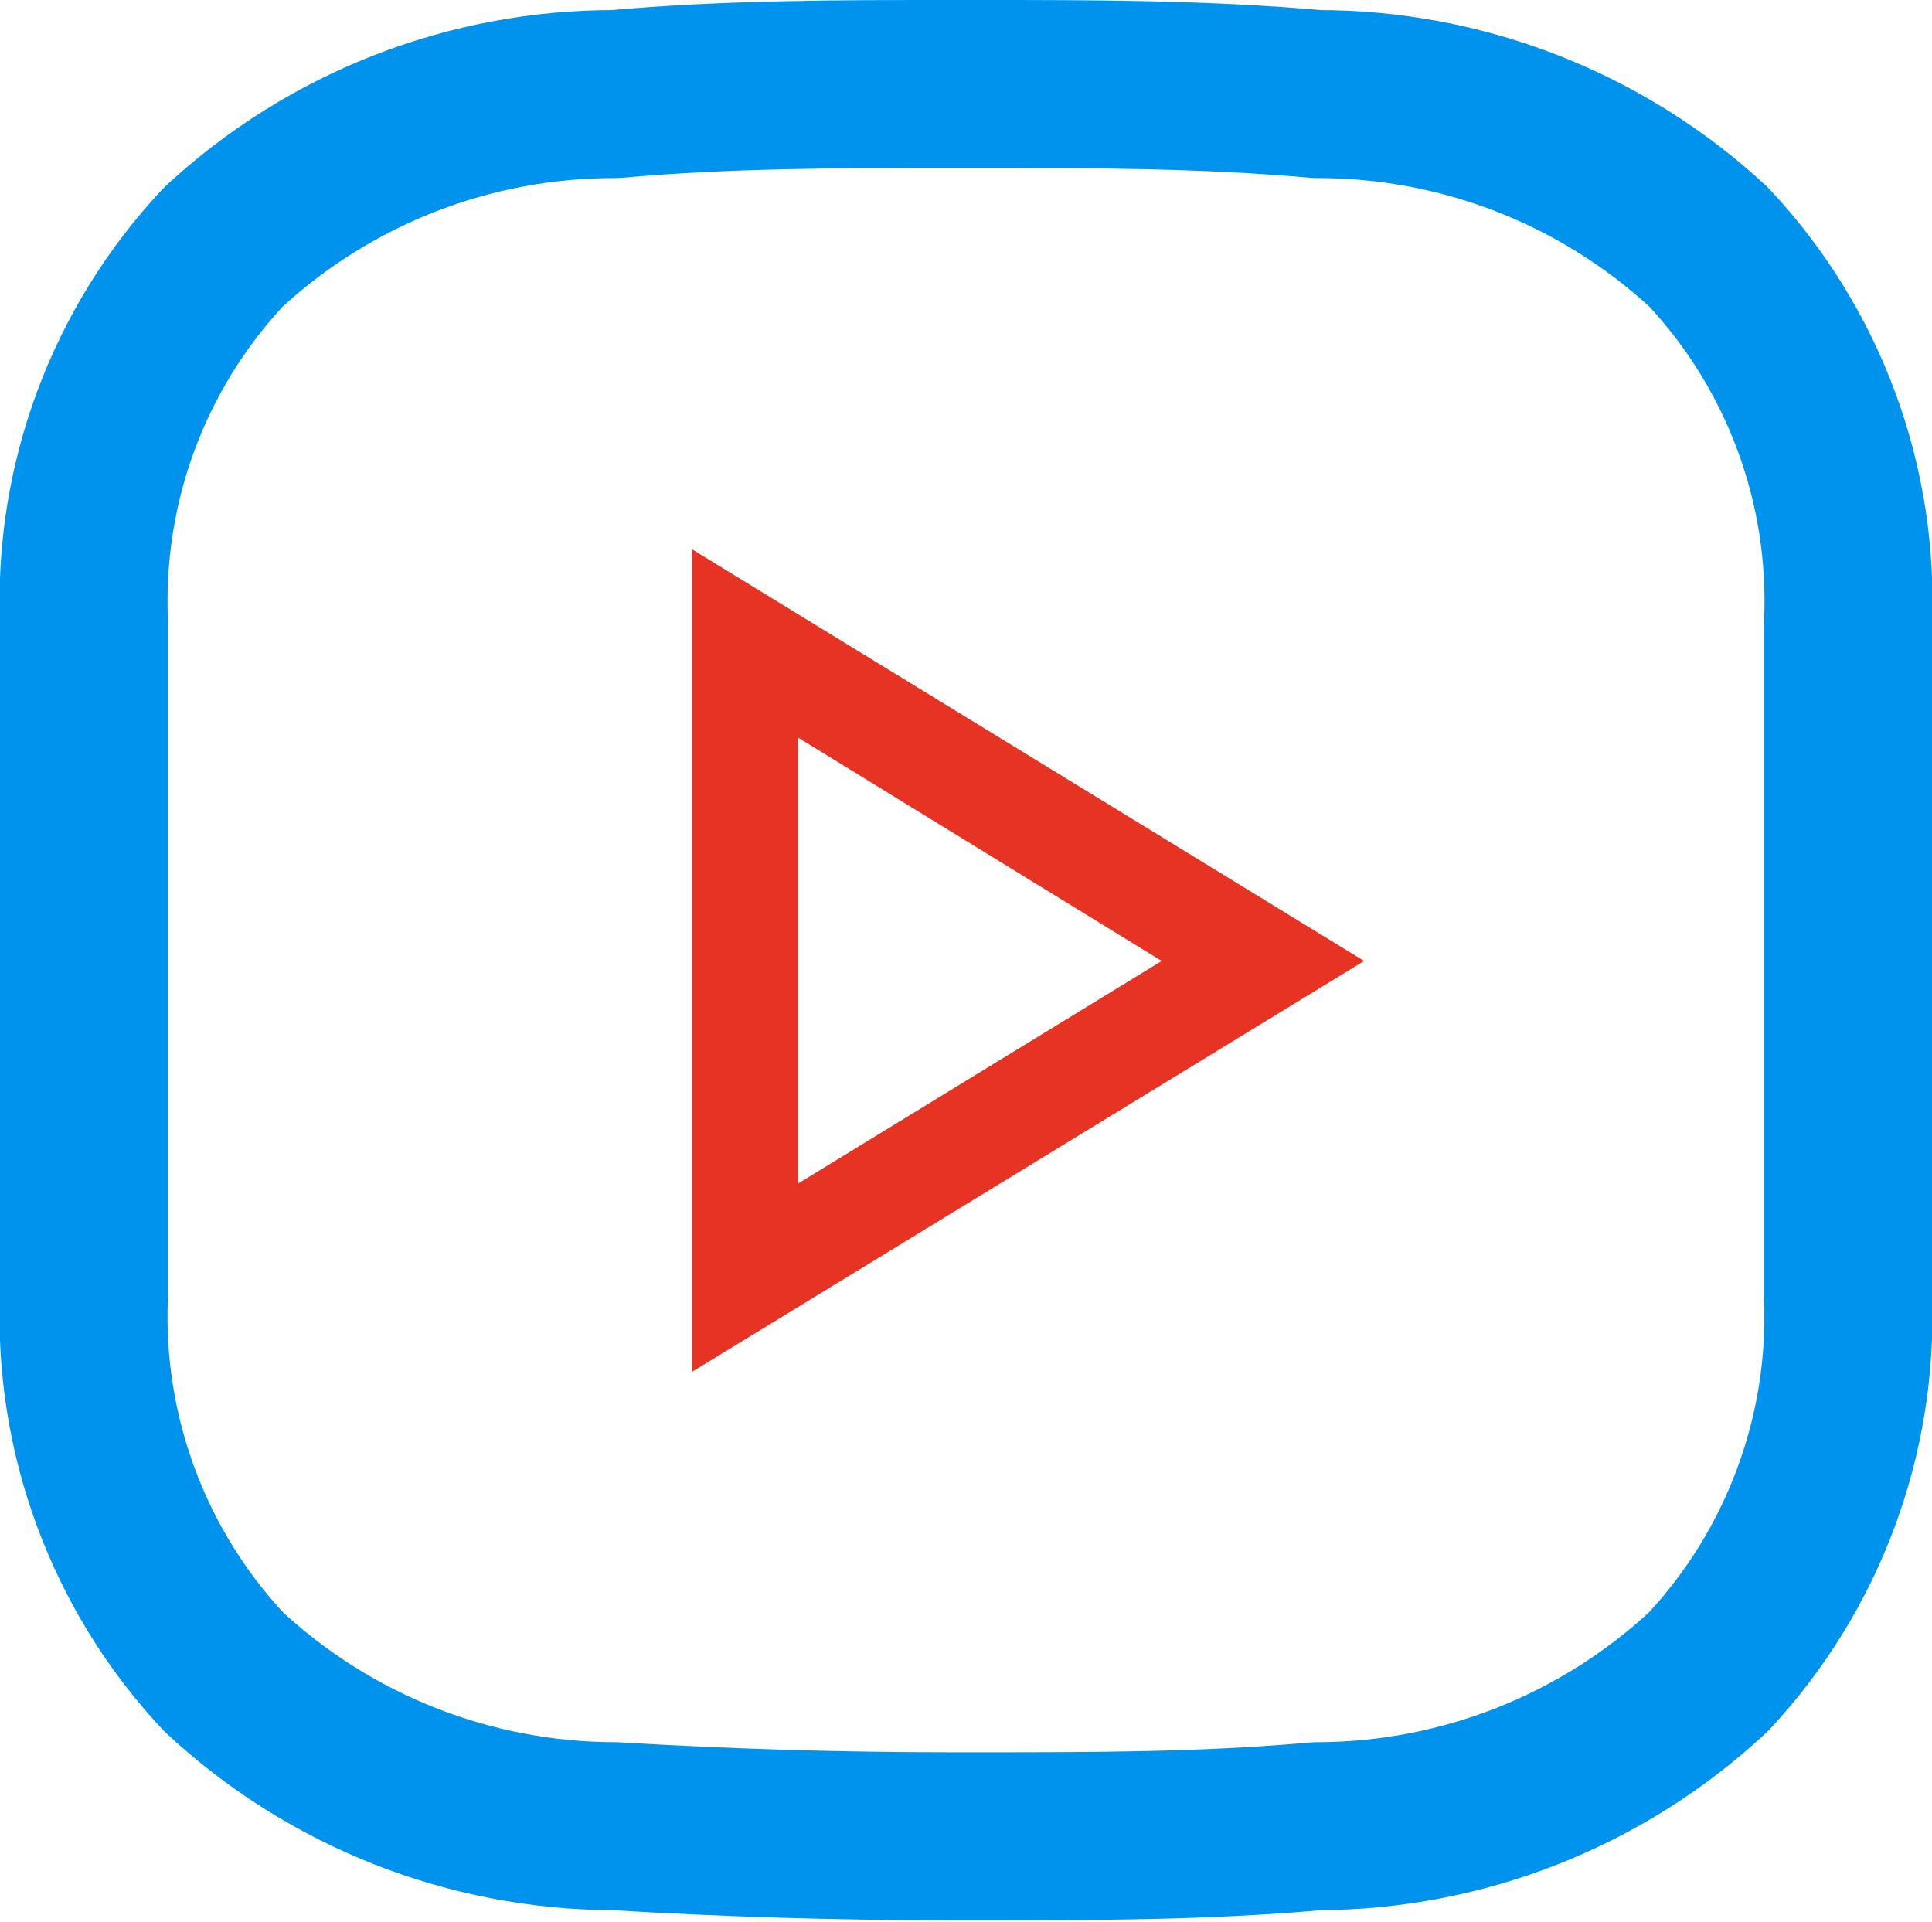
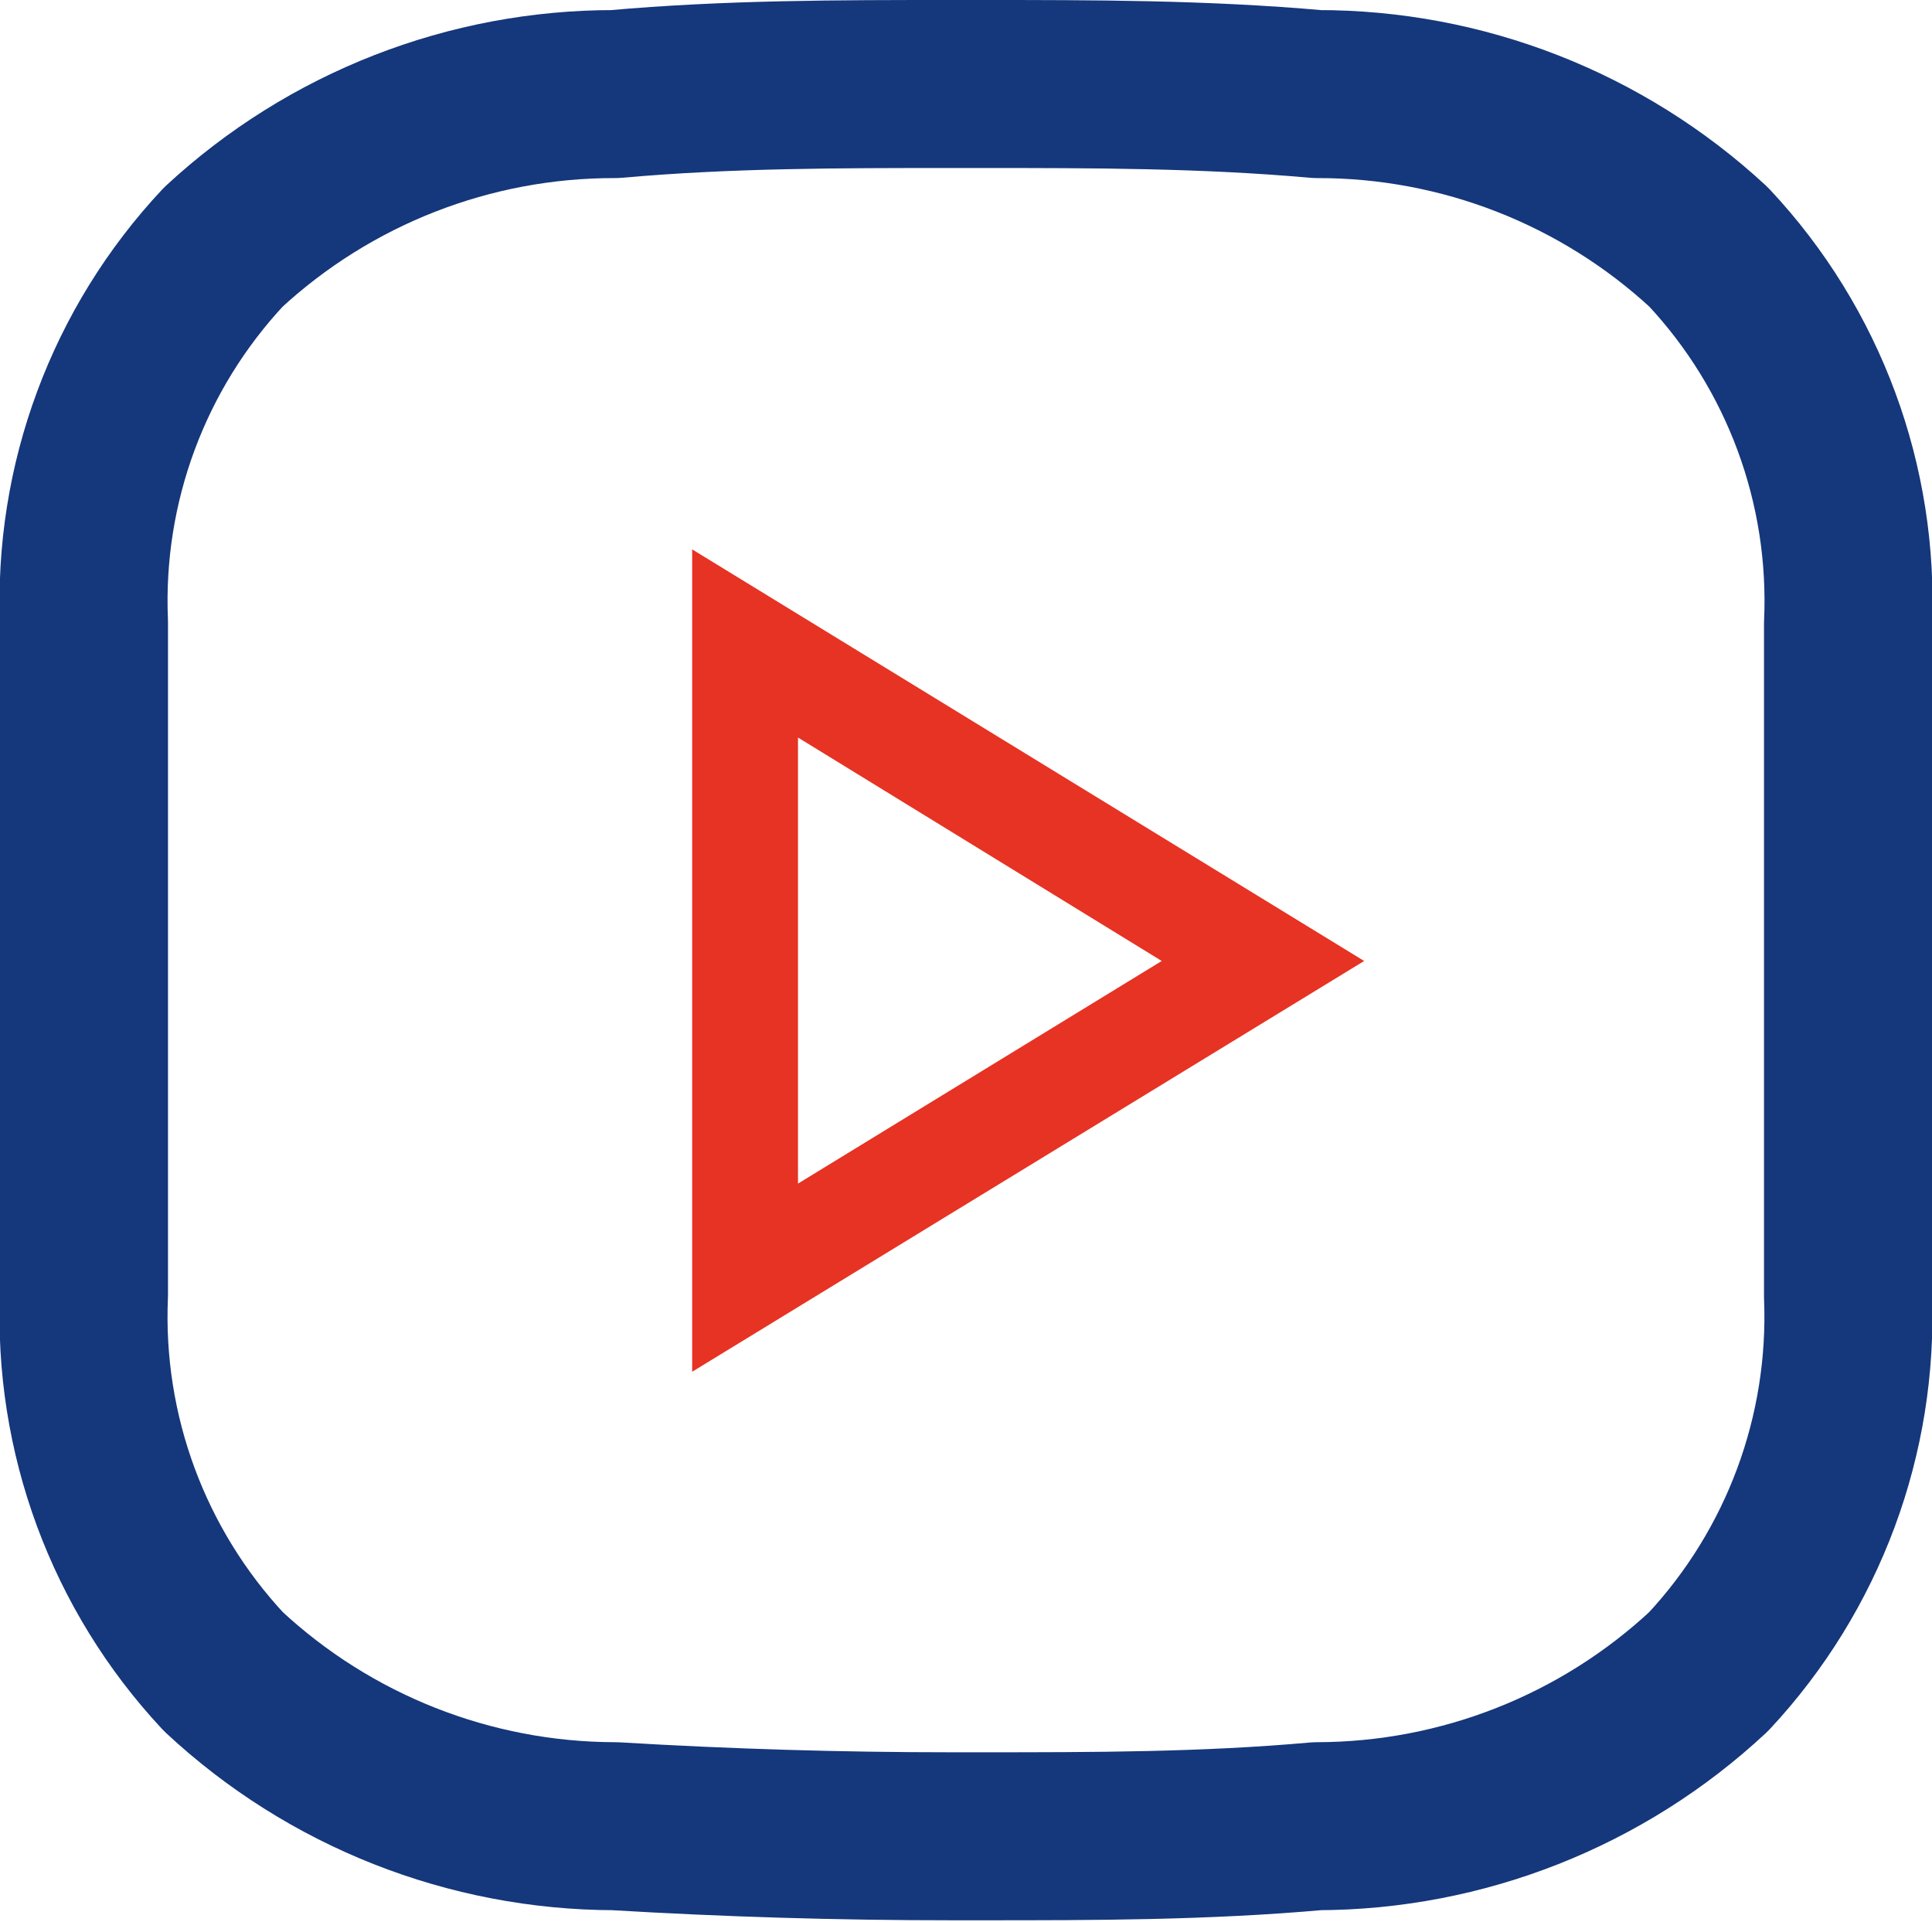
- <svg xmlns="http://www.w3.org/2000/svg" width="23" height="22.88">
+ <svg xmlns="http://www.w3.org/2000/svg" viewBox="0 0 23 22.88">
  <g id="Layer_2" data-name="Layer 2">
    <g id="レイヤー_3" data-name="レイヤー 3">
-       <path d="M20.34 2.94a6.84 6.84 0 00-4.66-1.82C14.34 1 13 1 11.68 1h-.36c-1.33 0-2.66 0-4 .12a6.84 6.84 0 00-4.66 1.82A6.16 6.16 0 001 7.41v8a6.19 6.19 0 001.66 4.49 6.85 6.85 0 004.66 1.84c1.34.08 2.67.12 4 .12h.36c1.33 0 2.66 0 4-.12a6.85 6.85 0 004.66-1.84A6.19 6.19 0 0022 15.43v-8a6.16 6.16 0 00-1.66-4.49z" fill="none" stroke="#0093ee" stroke-linecap="round" stroke-linejoin="round" stroke-width="2" />
+       <path d="M20.34 2.94a6.84 6.84 0 00-4.66-1.82C14.34 1 13 1 11.68 1h-.36c-1.33 0-2.66 0-4 .12a6.84 6.84 0 00-4.66 1.82A6.16 6.16 0 001 7.41v8a6.19 6.19 0 001.66 4.49 6.85 6.85 0 004.66 1.84c1.34.08 2.67.12 4 .12h.36c1.33 0 2.66 0 4-.12a6.85 6.85 0 004.66-1.84A6.19 6.19 0 0022 15.43v-8a6.16 6.16 0 00-1.66-4.49z" fill="none" stroke="#15377b" stroke-linecap="round" stroke-linejoin="round" stroke-width="2" />
      <path d="M8.24 16.33V6.54l8 4.9zM9.5 8.78v5.31l4.33-2.65z" fill="#e63323" />
    </g>
  </g>
</svg>
